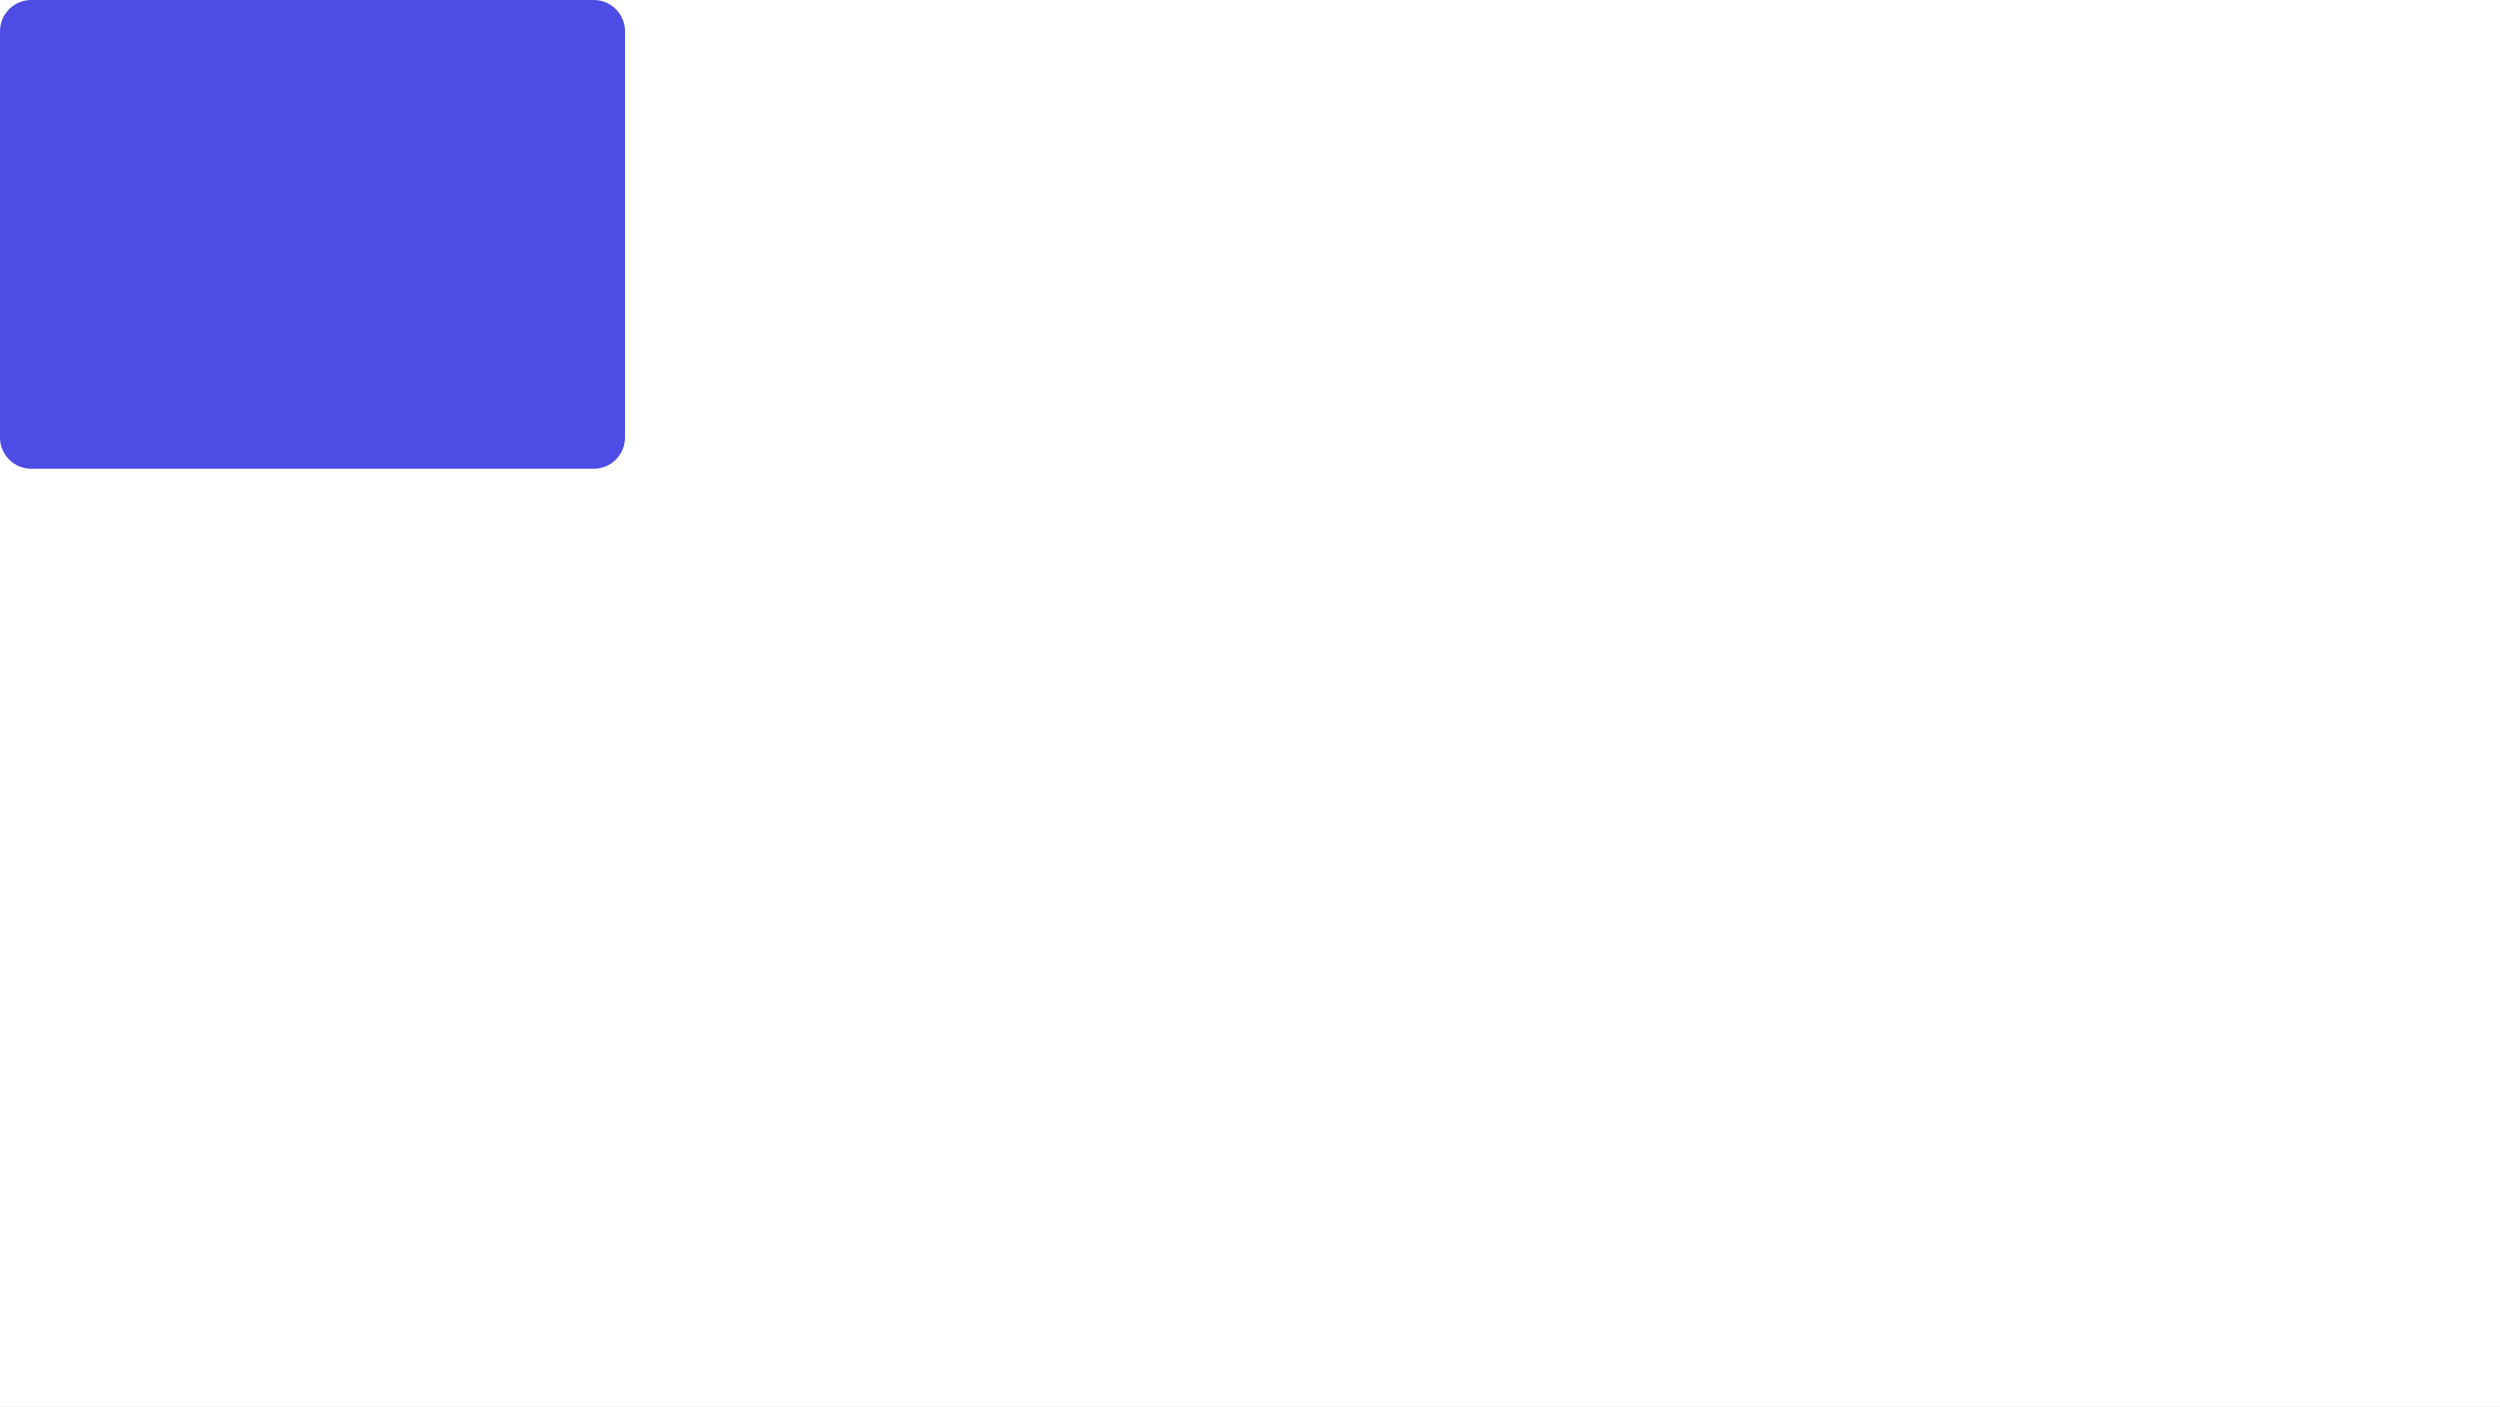
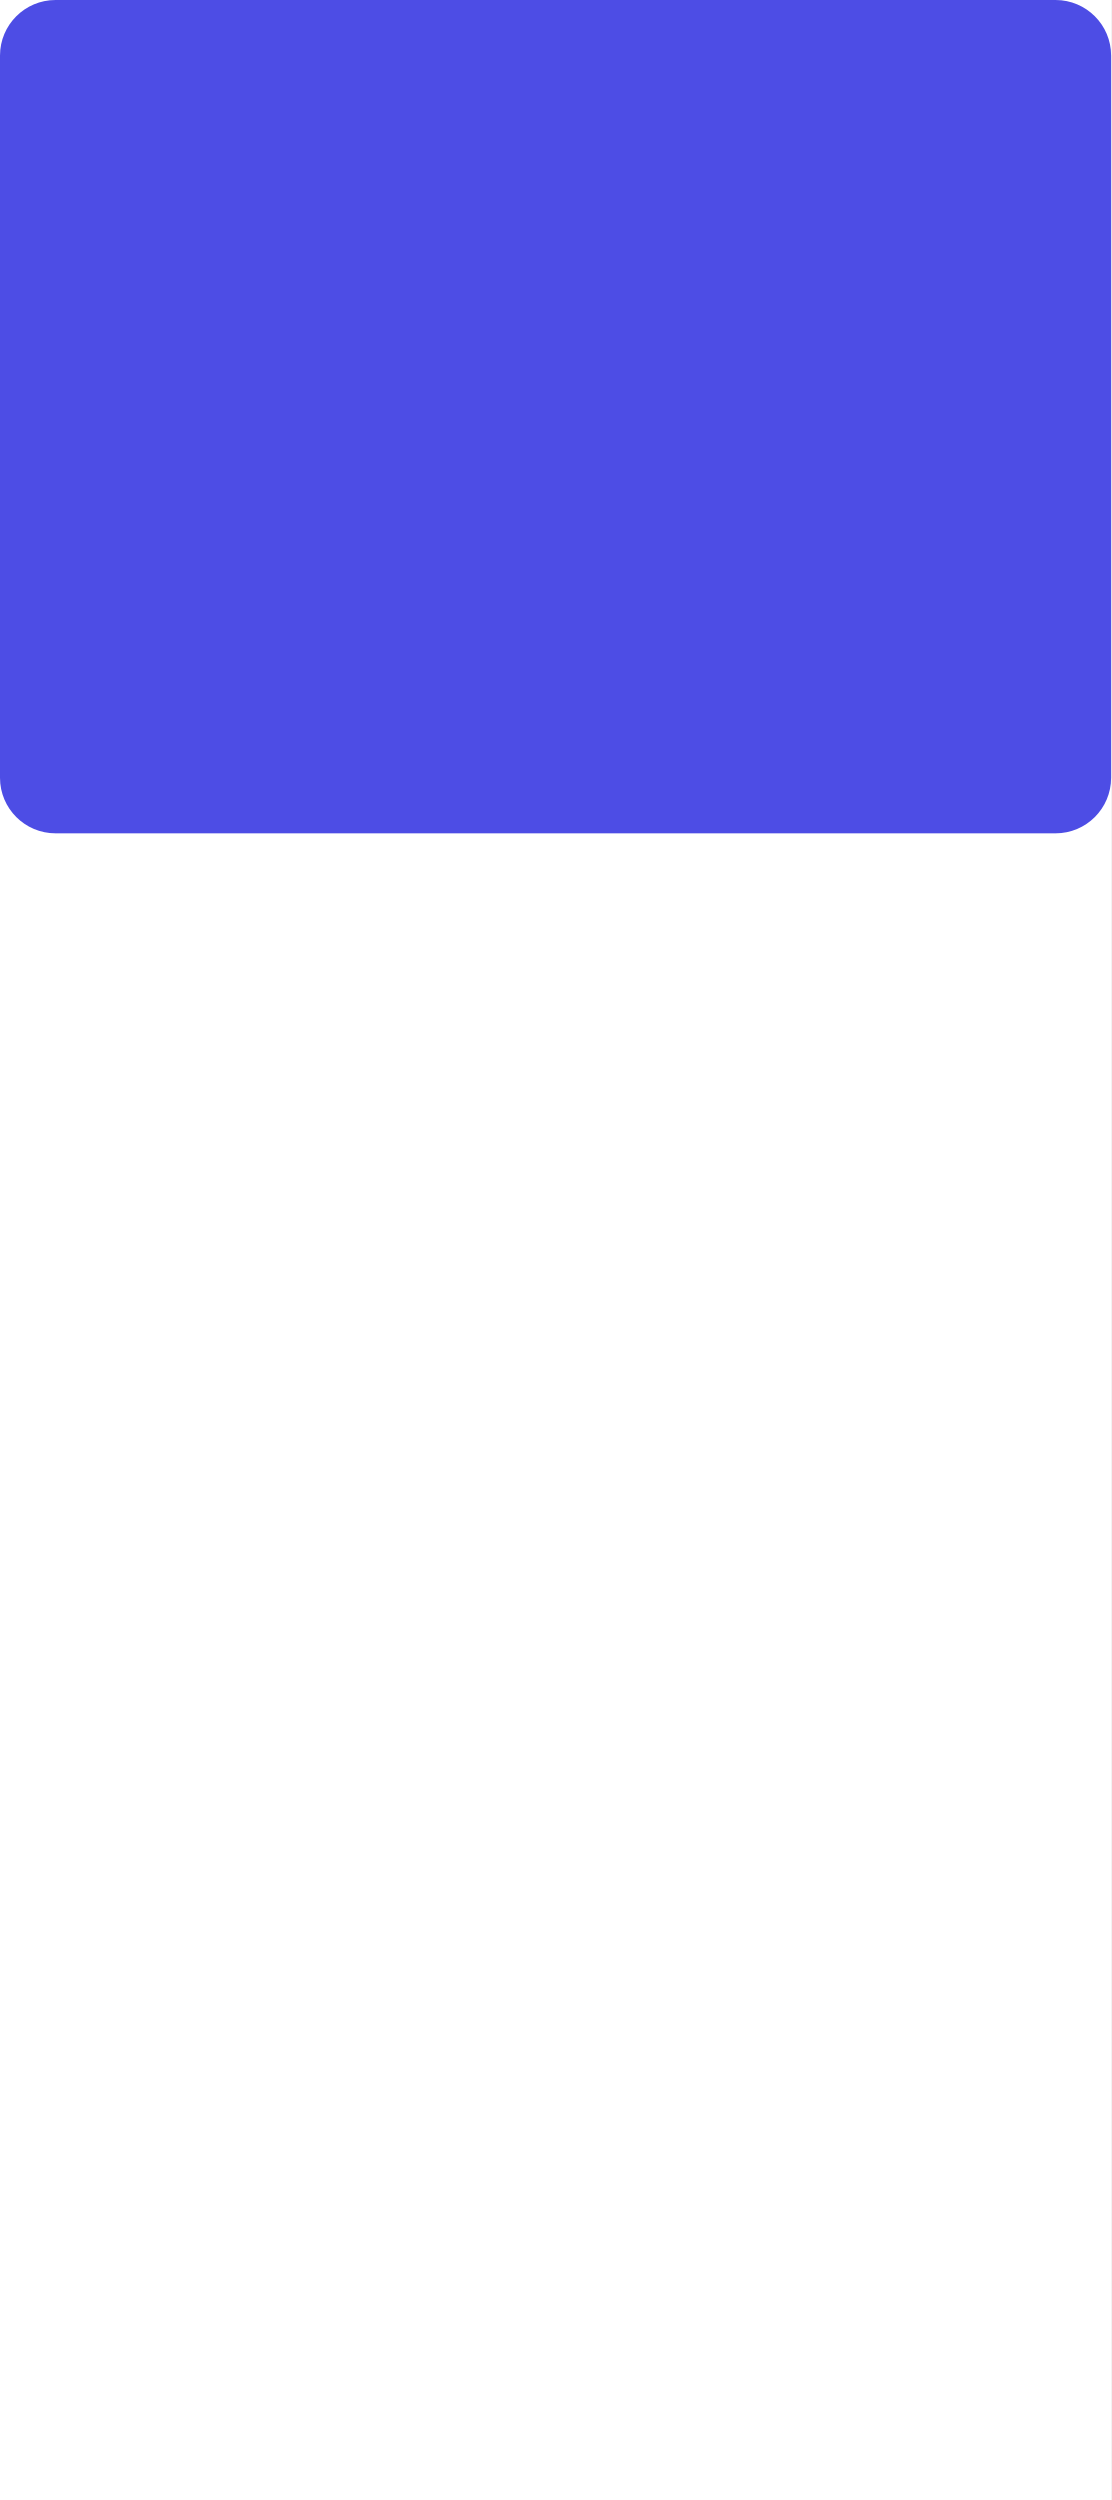
- <svg xmlns="http://www.w3.org/2000/svg" width="320" height="180" viewBox="0 0 320 180" fill="none">
-   <rect width="320" height="180" fill="white" />
+ <svg xmlns="http://www.w3.org/2000/svg" width="80" height="180" viewBox="0 0 80 180" fill="none">
+   <rect width="80" height="180" fill="white" />
  <rect width="80" height="60" rx="4" fill="#4D4DE5" />
</svg>
